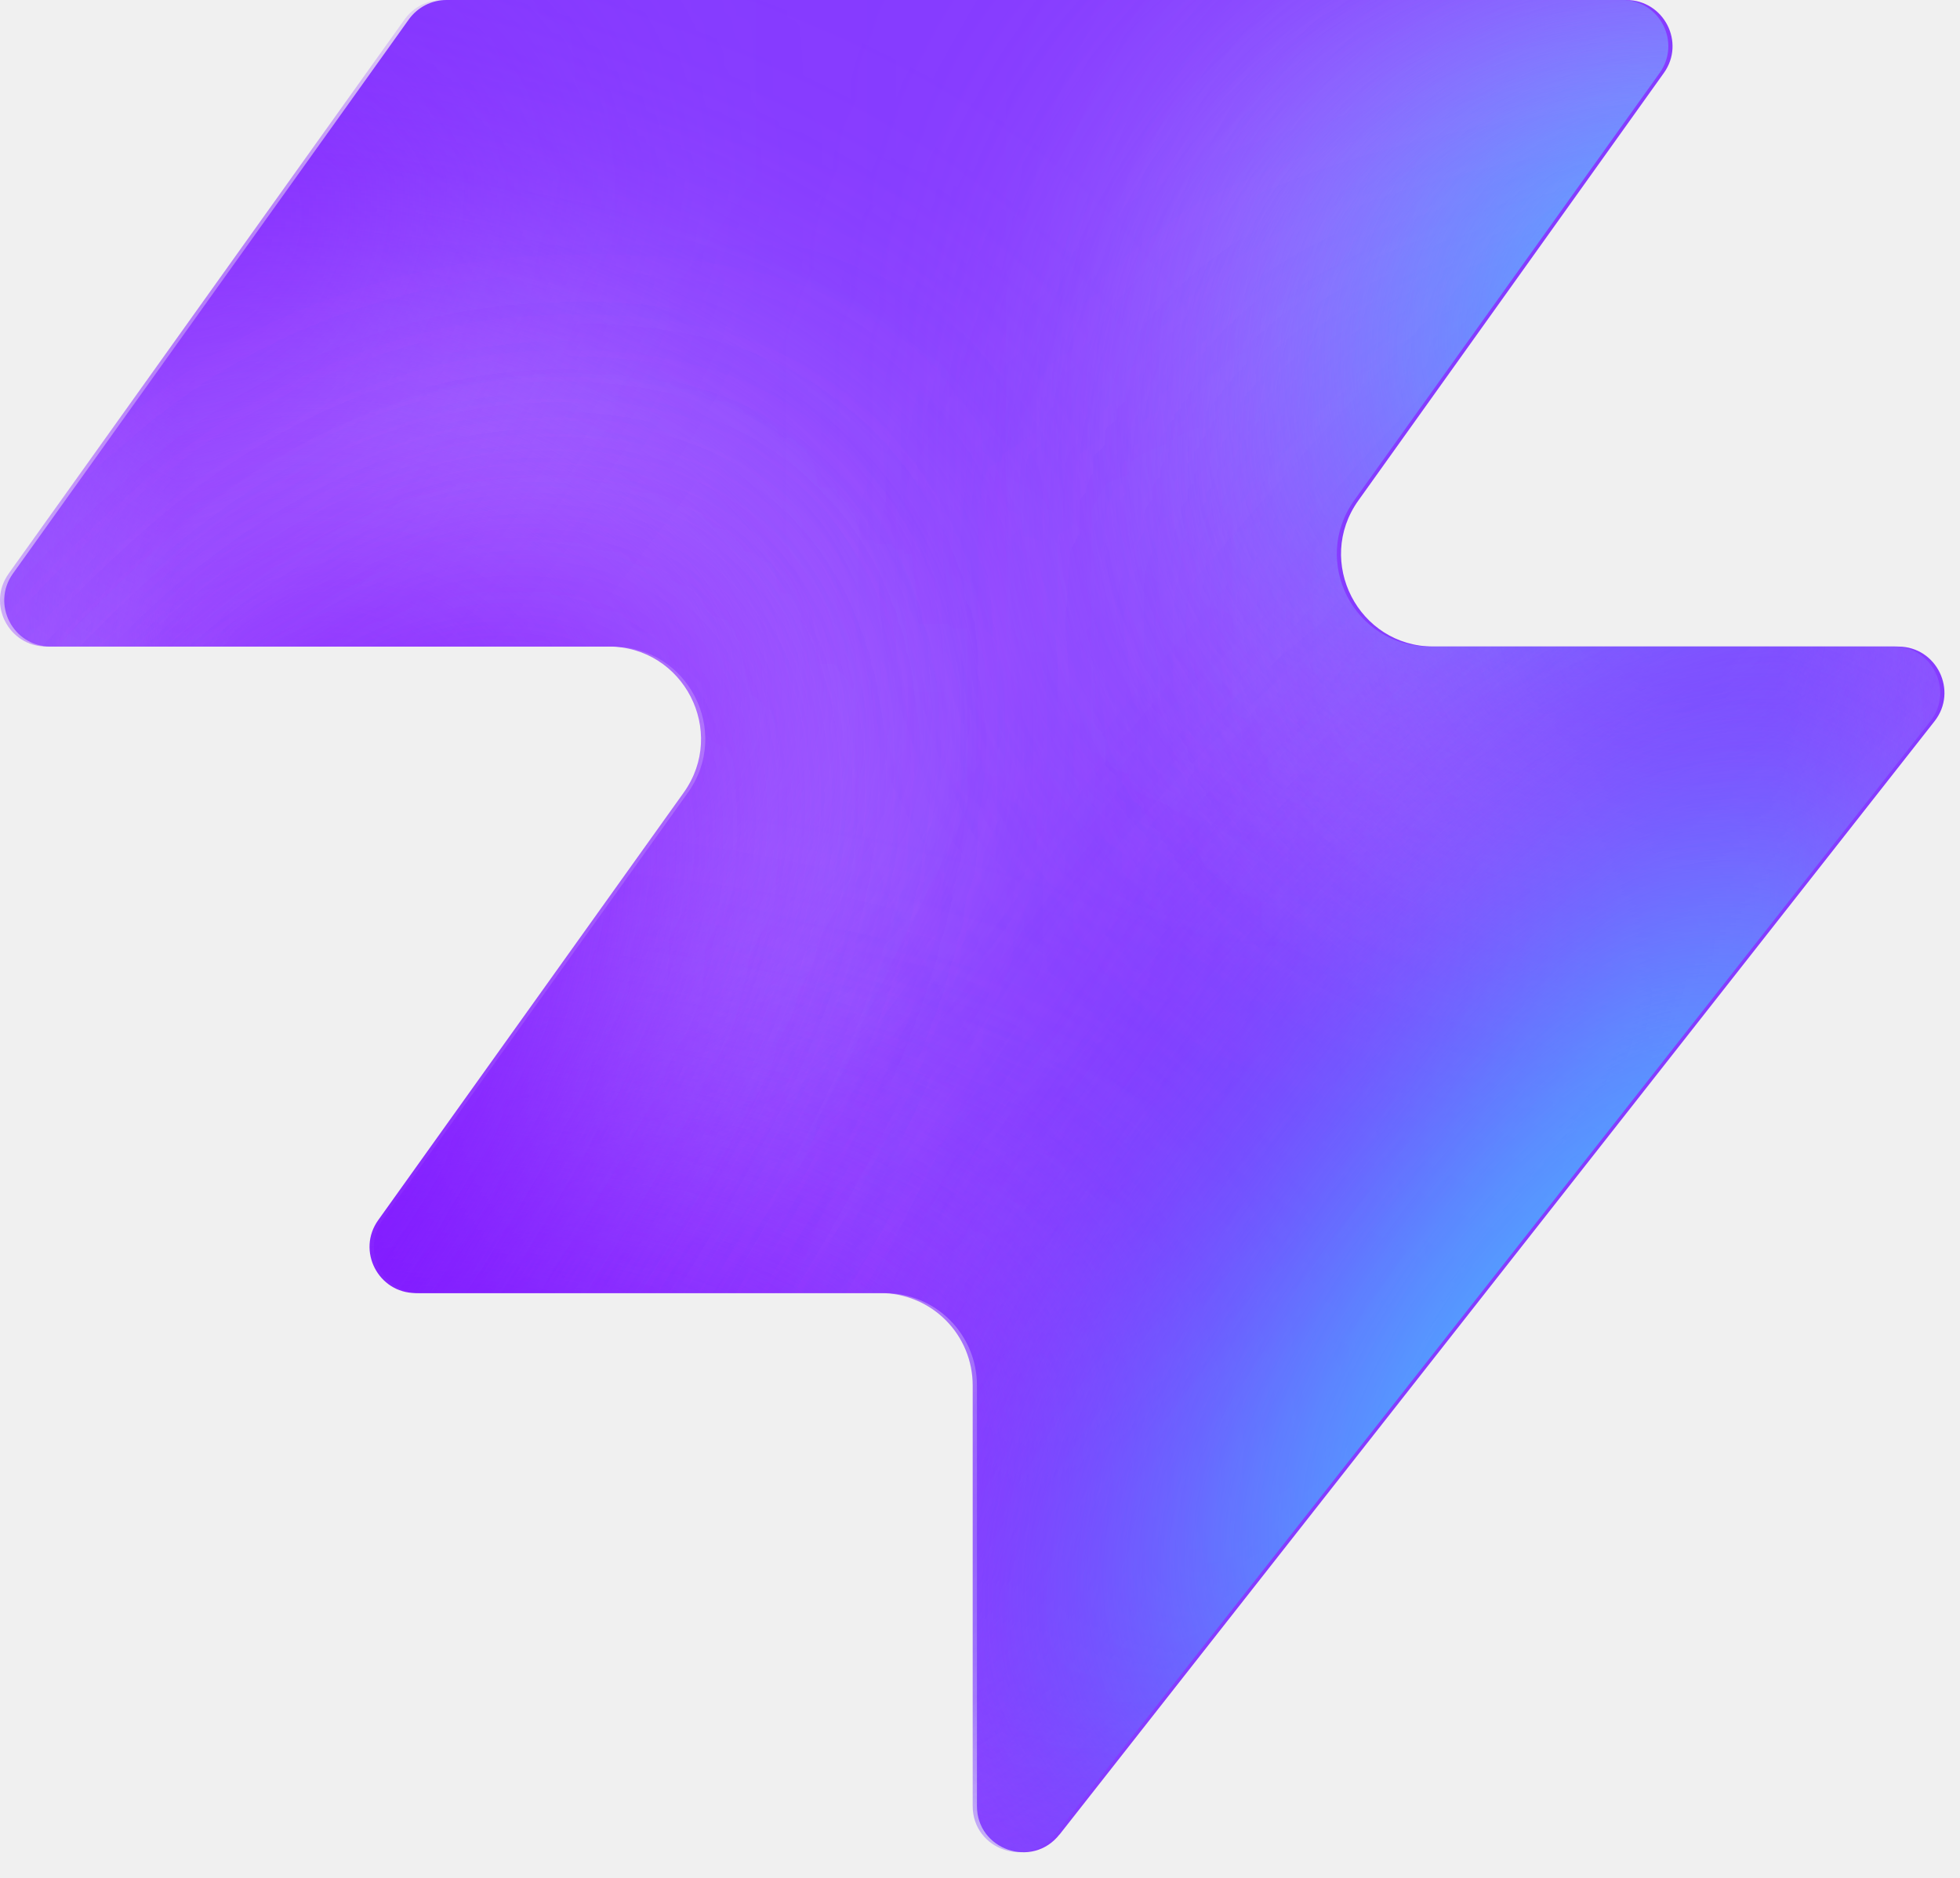
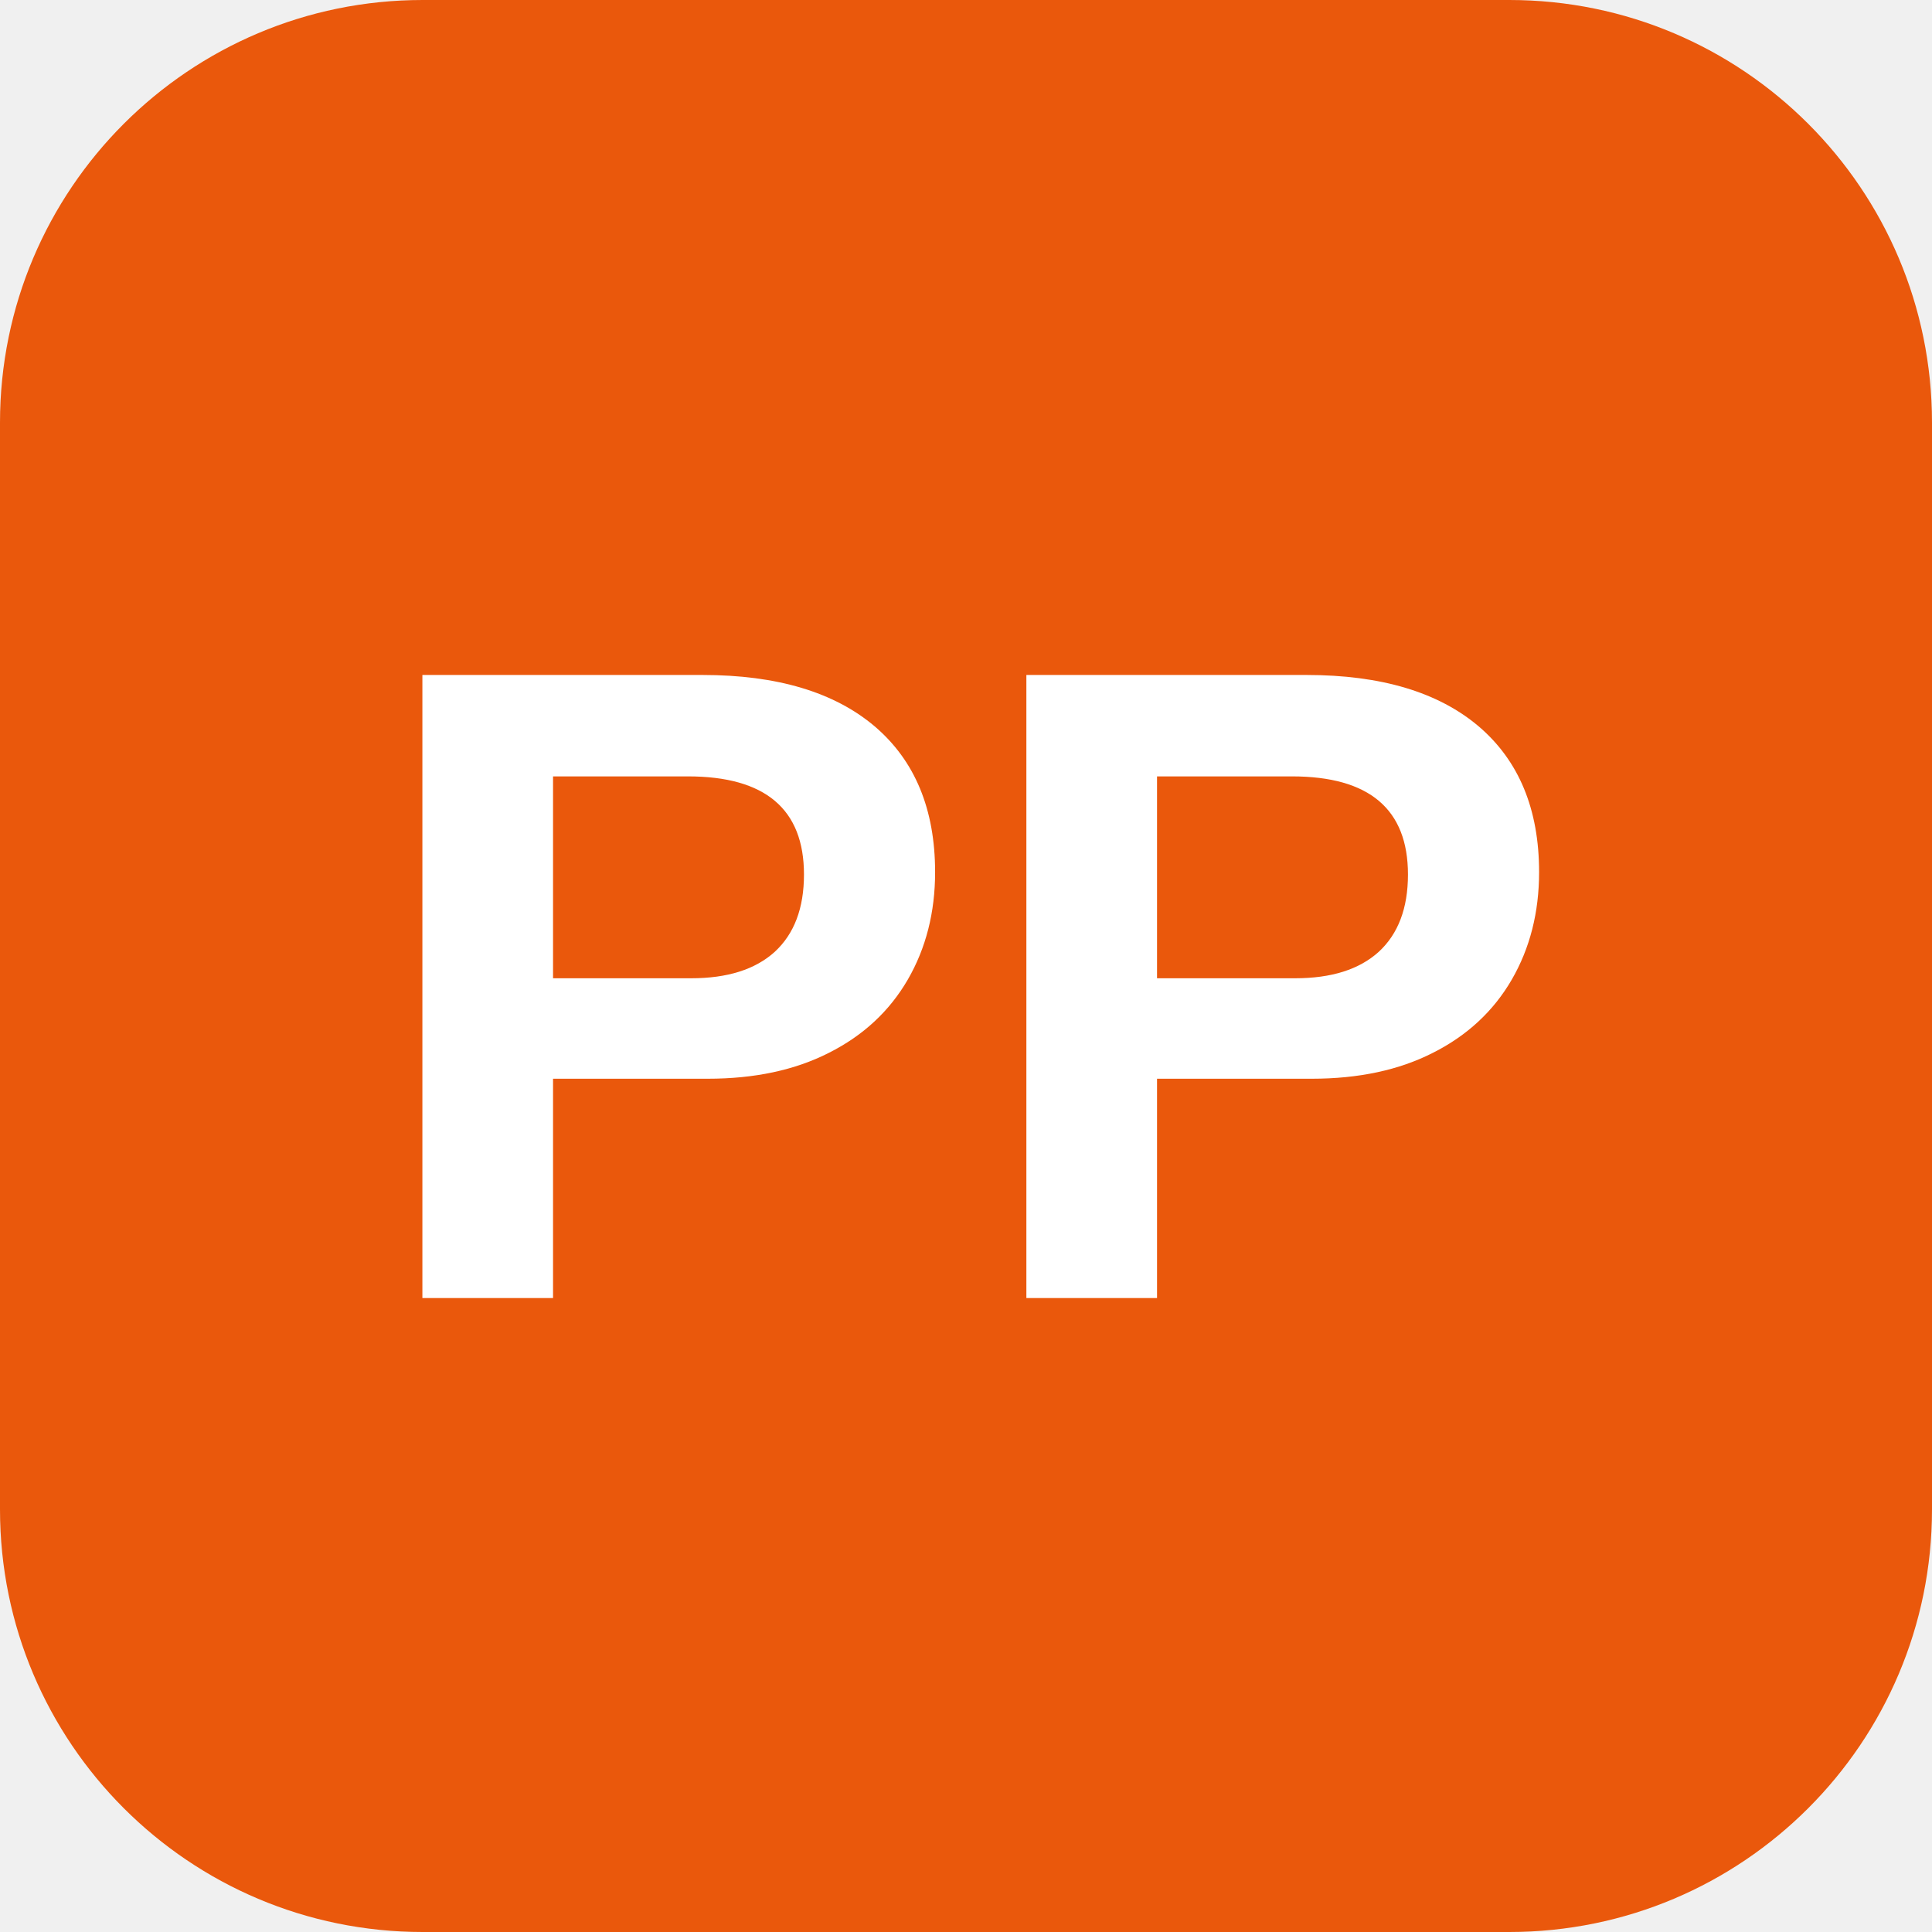
- <svg xmlns="http://www.w3.org/2000/svg" width="48" height="46" fill="none" viewBox="0 0 48 46">
-   <path fill="#863bff" d="M25.946 44.938c-.664.845-2.021.375-2.021-.698V33.937a2.26 2.26 0 0 0-2.262-2.262H10.287c-.92 0-1.456-1.04-.92-1.788l7.48-10.471c1.07-1.497 0-3.578-1.842-3.578H1.237c-.92 0-1.456-1.04-.92-1.788L10.013.474c.214-.297.556-.474.92-.474h28.894c.92 0 1.456 1.04.92 1.788l-7.48 10.471c-1.07 1.498 0 3.579 1.842 3.579h11.377c.943 0 1.473 1.088.89 1.83L25.947 44.94z" style="fill:#863bff;fill:color(display-p3 .525 .23 1);fill-opacity:1" />
-   <mask id="a" width="48" height="46" x="0" y="0" maskUnits="userSpaceOnUse" style="mask-type:alpha">
-     <path fill="#000" d="M25.842 44.938c-.664.844-2.021.375-2.021-.698V33.937a2.26 2.26 0 0 0-2.262-2.262H10.183c-.92 0-1.456-1.04-.92-1.788l7.48-10.471c1.07-1.498 0-3.579-1.842-3.579H1.133c-.92 0-1.456-1.04-.92-1.787L9.91.473c.214-.297.556-.474.92-.474h28.894c.92 0 1.456 1.04.92 1.788l-7.48 10.471c-1.07 1.498 0 3.578 1.842 3.578h11.377c.943 0 1.473 1.088.89 1.832L25.843 44.94z" style="fill:#000;fill-opacity:1" />
-   </mask>
-   <g mask="url(#a)">
-     <g filter="url(#b)">
-       <ellipse cx="5.508" cy="14.704" fill="#ede6ff" rx="5.508" ry="14.704" style="fill:#ede6ff;fill:color(display-p3 .927 .903 1);fill-opacity:1" transform="matrix(.00324 1 1 -.00324 -4.47 31.516)" />
-     </g>
-     <g filter="url(#c)">
-       <ellipse cx="10.399" cy="29.851" fill="#ede6ff" rx="10.399" ry="29.851" style="fill:#ede6ff;fill:color(display-p3 .927 .903 1);fill-opacity:1" transform="matrix(.00324 1 1 -.00324 -39.328 7.883)" />
-     </g>
-     <g filter="url(#d)">
-       <ellipse cx="5.508" cy="30.487" fill="#7e14ff" rx="5.508" ry="30.487" style="fill:#7e14ff;fill:color(display-p3 .492 .077 1);fill-opacity:1" transform="rotate(89.814 -25.913 -14.639)scale(1 -1)" />
-     </g>
-     <g filter="url(#e)">
-       <ellipse cx="5.508" cy="30.599" fill="#7e14ff" rx="5.508" ry="30.599" style="fill:#7e14ff;fill:color(display-p3 .492 .077 1);fill-opacity:1" transform="rotate(89.814 -32.644 -3.334)scale(1 -1)" />
-     </g>
-     <g filter="url(#f)">
-       <ellipse cx="5.508" cy="30.599" fill="#7e14ff" rx="5.508" ry="30.599" style="fill:#7e14ff;fill:color(display-p3 .492 .077 1);fill-opacity:1" transform="matrix(.00324 1 1 -.00324 -34.34 30.47)" />
-     </g>
-     <g filter="url(#g)">
-       <ellipse cx="14.072" cy="22.078" fill="#ede6ff" rx="14.072" ry="22.078" style="fill:#ede6ff;fill:color(display-p3 .927 .903 1);fill-opacity:1" transform="rotate(93.35 24.506 48.493)scale(-1 1)" />
-     </g>
-     <g filter="url(#h)">
-       <ellipse cx="3.47" cy="21.501" fill="#7e14ff" rx="3.47" ry="21.501" style="fill:#7e14ff;fill:color(display-p3 .492 .077 1);fill-opacity:1" transform="rotate(89.009 28.708 47.59)scale(-1 1)" />
-     </g>
-     <g filter="url(#i)">
-       <ellipse cx="3.47" cy="21.501" fill="#7e14ff" rx="3.47" ry="21.501" style="fill:#7e14ff;fill:color(display-p3 .492 .077 1);fill-opacity:1" transform="rotate(89.009 28.708 47.59)scale(-1 1)" />
-     </g>
-     <g filter="url(#j)">
-       <ellipse cx=".387" cy="8.972" fill="#7e14ff" rx="4.407" ry="29.108" style="fill:#7e14ff;fill:color(display-p3 .492 .077 1);fill-opacity:1" transform="rotate(39.51 .387 8.972)" />
-     </g>
-     <g filter="url(#k)">
-       <ellipse cx="47.523" cy="-6.092" fill="#7e14ff" rx="4.407" ry="29.108" style="fill:#7e14ff;fill:color(display-p3 .492 .077 1);fill-opacity:1" transform="rotate(37.892 47.523 -6.092)" />
-     </g>
-     <g filter="url(#l)">
-       <ellipse cx="41.412" cy="6.333" fill="#47bfff" rx="5.971" ry="9.665" style="fill:#47bfff;fill:color(display-p3 .28 .748 1);fill-opacity:1" transform="rotate(37.892 41.412 6.333)" />
-     </g>
-     <g filter="url(#m)">
-       <ellipse cx="-1.879" cy="38.332" fill="#7e14ff" rx="4.407" ry="29.108" style="fill:#7e14ff;fill:color(display-p3 .492 .077 1);fill-opacity:1" transform="rotate(37.892 -1.88 38.332)" />
-     </g>
-     <g filter="url(#n)">
-       <ellipse cx="-1.879" cy="38.332" fill="#7e14ff" rx="4.407" ry="29.108" style="fill:#7e14ff;fill:color(display-p3 .492 .077 1);fill-opacity:1" transform="rotate(37.892 -1.88 38.332)" />
-     </g>
-     <g filter="url(#o)">
-       <ellipse cx="35.651" cy="29.907" fill="#7e14ff" rx="4.407" ry="29.108" style="fill:#7e14ff;fill:color(display-p3 .492 .077 1);fill-opacity:1" transform="rotate(37.892 35.651 29.907)" />
-     </g>
-     <g filter="url(#p)">
-       <ellipse cx="38.418" cy="32.4" fill="#47bfff" rx="5.971" ry="15.297" style="fill:#47bfff;fill:color(display-p3 .28 .748 1);fill-opacity:1" transform="rotate(37.892 38.418 32.4)" />
-     </g>
-   </g>
-   <defs>
-     <filter id="b" width="60.045" height="41.654" x="-19.77" y="16.149" color-interpolation-filters="sRGB" filterUnits="userSpaceOnUse">
-       <feFlood flood-opacity="0" result="BackgroundImageFix" />
-       <feBlend in="SourceGraphic" in2="BackgroundImageFix" result="shape" />
-       <feGaussianBlur result="effect1_foregroundBlur_2002_17158" stdDeviation="7.659" />
-     </filter>
-     <filter id="c" width="90.34" height="51.437" x="-54.613" y="-7.533" color-interpolation-filters="sRGB" filterUnits="userSpaceOnUse">
-       <feFlood flood-opacity="0" result="BackgroundImageFix" />
-       <feBlend in="SourceGraphic" in2="BackgroundImageFix" result="shape" />
-       <feGaussianBlur result="effect1_foregroundBlur_2002_17158" stdDeviation="7.659" />
-     </filter>
-     <filter id="d" width="79.355" height="29.4" x="-49.64" y="2.03" color-interpolation-filters="sRGB" filterUnits="userSpaceOnUse">
-       <feFlood flood-opacity="0" result="BackgroundImageFix" />
-       <feBlend in="SourceGraphic" in2="BackgroundImageFix" result="shape" />
-       <feGaussianBlur result="effect1_foregroundBlur_2002_17158" stdDeviation="4.596" />
-     </filter>
-     <filter id="e" width="79.579" height="29.4" x="-45.045" y="20.029" color-interpolation-filters="sRGB" filterUnits="userSpaceOnUse">
-       <feFlood flood-opacity="0" result="BackgroundImageFix" />
-       <feBlend in="SourceGraphic" in2="BackgroundImageFix" result="shape" />
-       <feGaussianBlur result="effect1_foregroundBlur_2002_17158" stdDeviation="4.596" />
-     </filter>
-     <filter id="f" width="79.579" height="29.4" x="-43.513" y="21.178" color-interpolation-filters="sRGB" filterUnits="userSpaceOnUse">
-       <feFlood flood-opacity="0" result="BackgroundImageFix" />
-       <feBlend in="SourceGraphic" in2="BackgroundImageFix" result="shape" />
-       <feGaussianBlur result="effect1_foregroundBlur_2002_17158" stdDeviation="4.596" />
-     </filter>
-     <filter id="g" width="74.749" height="58.852" x="15.756" y="-17.901" color-interpolation-filters="sRGB" filterUnits="userSpaceOnUse">
-       <feFlood flood-opacity="0" result="BackgroundImageFix" />
-       <feBlend in="SourceGraphic" in2="BackgroundImageFix" result="shape" />
-       <feGaussianBlur result="effect1_foregroundBlur_2002_17158" stdDeviation="7.659" />
-     </filter>
-     <filter id="h" width="61.377" height="25.362" x="23.548" y="2.284" color-interpolation-filters="sRGB" filterUnits="userSpaceOnUse">
-       <feFlood flood-opacity="0" result="BackgroundImageFix" />
-       <feBlend in="SourceGraphic" in2="BackgroundImageFix" result="shape" />
-       <feGaussianBlur result="effect1_foregroundBlur_2002_17158" stdDeviation="4.596" />
-     </filter>
-     <filter id="i" width="61.377" height="25.362" x="23.548" y="2.284" color-interpolation-filters="sRGB" filterUnits="userSpaceOnUse">
-       <feFlood flood-opacity="0" result="BackgroundImageFix" />
-       <feBlend in="SourceGraphic" in2="BackgroundImageFix" result="shape" />
-       <feGaussianBlur result="effect1_foregroundBlur_2002_17158" stdDeviation="4.596" />
-     </filter>
-     <filter id="j" width="56.045" height="63.649" x="-27.636" y="-22.853" color-interpolation-filters="sRGB" filterUnits="userSpaceOnUse">
-       <feFlood flood-opacity="0" result="BackgroundImageFix" />
-       <feBlend in="SourceGraphic" in2="BackgroundImageFix" result="shape" />
-       <feGaussianBlur result="effect1_foregroundBlur_2002_17158" stdDeviation="4.596" />
-     </filter>
-     <filter id="k" width="54.814" height="64.646" x="20.116" y="-38.415" color-interpolation-filters="sRGB" filterUnits="userSpaceOnUse">
-       <feFlood flood-opacity="0" result="BackgroundImageFix" />
-       <feBlend in="SourceGraphic" in2="BackgroundImageFix" result="shape" />
-       <feGaussianBlur result="effect1_foregroundBlur_2002_17158" stdDeviation="4.596" />
-     </filter>
-     <filter id="l" width="33.541" height="35.313" x="24.641" y="-11.323" color-interpolation-filters="sRGB" filterUnits="userSpaceOnUse">
-       <feFlood flood-opacity="0" result="BackgroundImageFix" />
-       <feBlend in="SourceGraphic" in2="BackgroundImageFix" result="shape" />
-       <feGaussianBlur result="effect1_foregroundBlur_2002_17158" stdDeviation="4.596" />
-     </filter>
-     <filter id="m" width="54.814" height="64.646" x="-29.286" y="6.009" color-interpolation-filters="sRGB" filterUnits="userSpaceOnUse">
-       <feFlood flood-opacity="0" result="BackgroundImageFix" />
-       <feBlend in="SourceGraphic" in2="BackgroundImageFix" result="shape" />
-       <feGaussianBlur result="effect1_foregroundBlur_2002_17158" stdDeviation="4.596" />
-     </filter>
-     <filter id="n" width="54.814" height="64.646" x="-29.286" y="6.009" color-interpolation-filters="sRGB" filterUnits="userSpaceOnUse">
-       <feFlood flood-opacity="0" result="BackgroundImageFix" />
-       <feBlend in="SourceGraphic" in2="BackgroundImageFix" result="shape" />
-       <feGaussianBlur result="effect1_foregroundBlur_2002_17158" stdDeviation="4.596" />
-     </filter>
-     <filter id="o" width="54.814" height="64.646" x="8.244" y="-2.416" color-interpolation-filters="sRGB" filterUnits="userSpaceOnUse">
-       <feFlood flood-opacity="0" result="BackgroundImageFix" />
-       <feBlend in="SourceGraphic" in2="BackgroundImageFix" result="shape" />
-       <feGaussianBlur result="effect1_foregroundBlur_2002_17158" stdDeviation="4.596" />
-     </filter>
-     <filter id="p" width="39.409" height="43.623" x="18.713" y="10.588" color-interpolation-filters="sRGB" filterUnits="userSpaceOnUse">
-       <feFlood flood-opacity="0" result="BackgroundImageFix" />
-       <feBlend in="SourceGraphic" in2="BackgroundImageFix" result="shape" />
-       <feGaussianBlur result="effect1_foregroundBlur_2002_17158" stdDeviation="4.596" />
-     </filter>
-   </defs>
+ <svg xmlns="http://www.w3.org/2000/svg" viewBox="0 0 64 64">
+   <rect width="64" height="64" rx="14" fill="#EA580C" />
+   <text x="32" y="43" font-family="Arial,sans-serif" font-size="30" font-weight="800" fill="#fff" text-anchor="middle">PP</text>
</svg>
